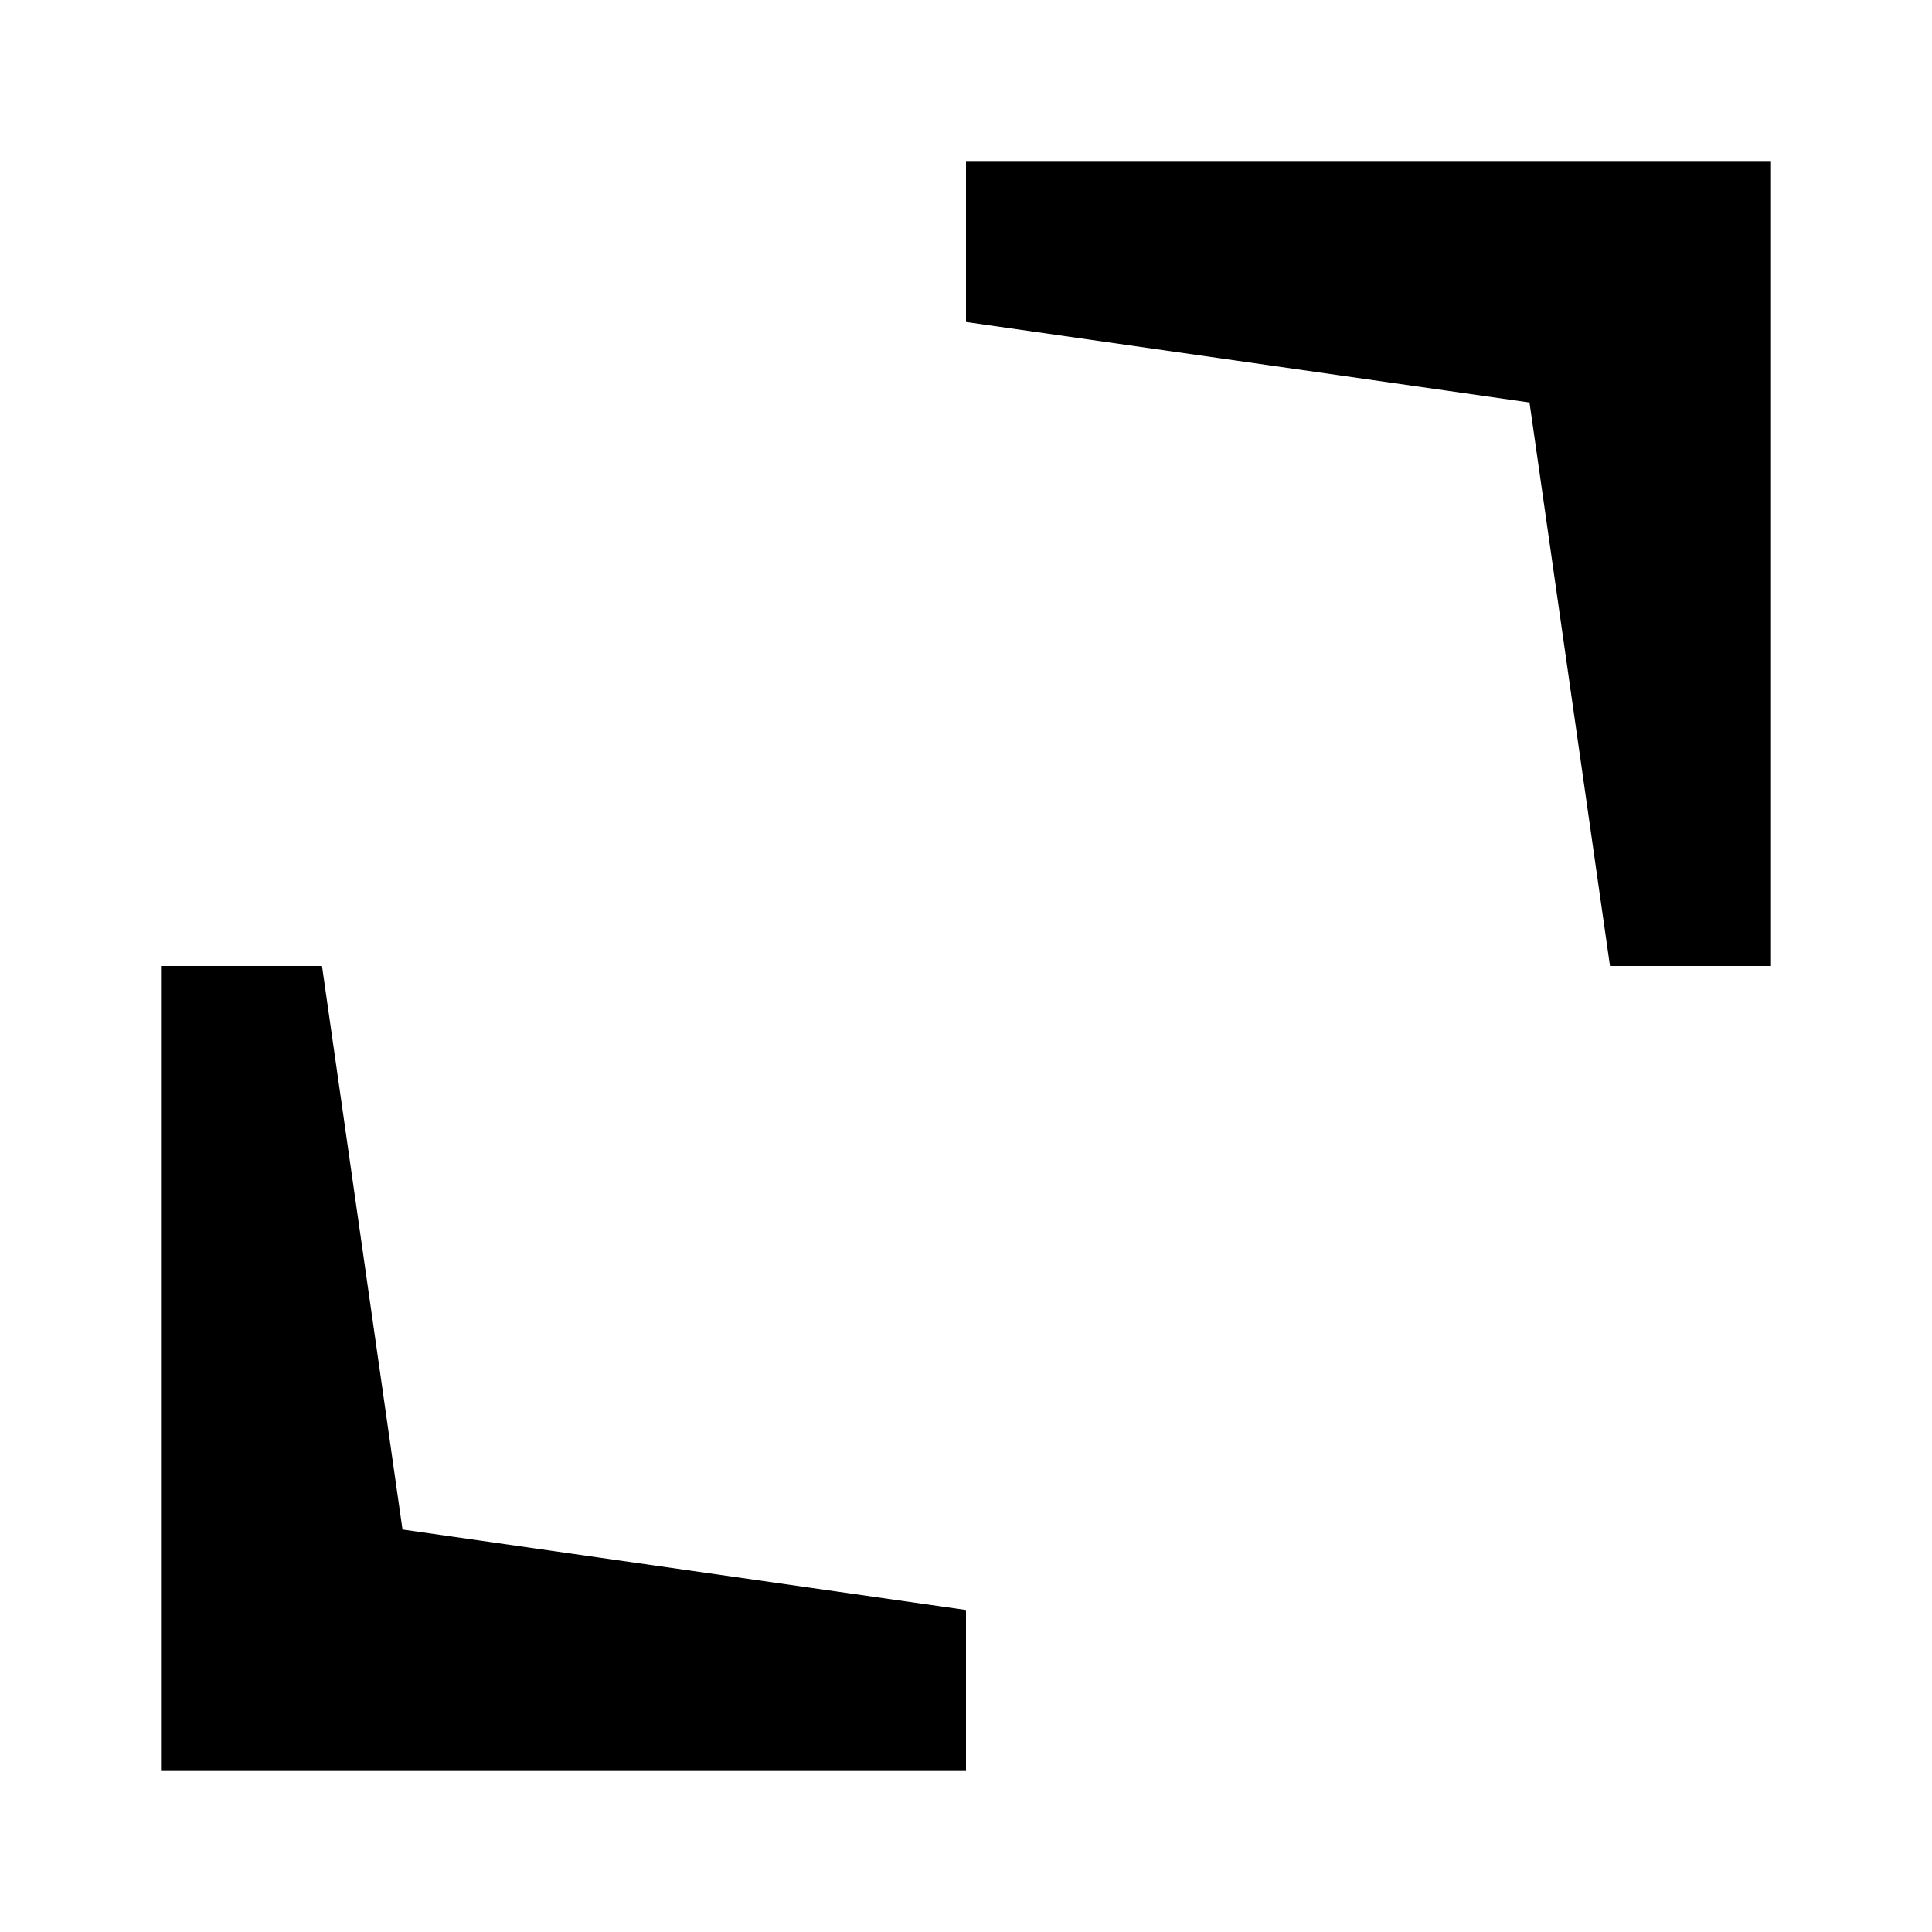
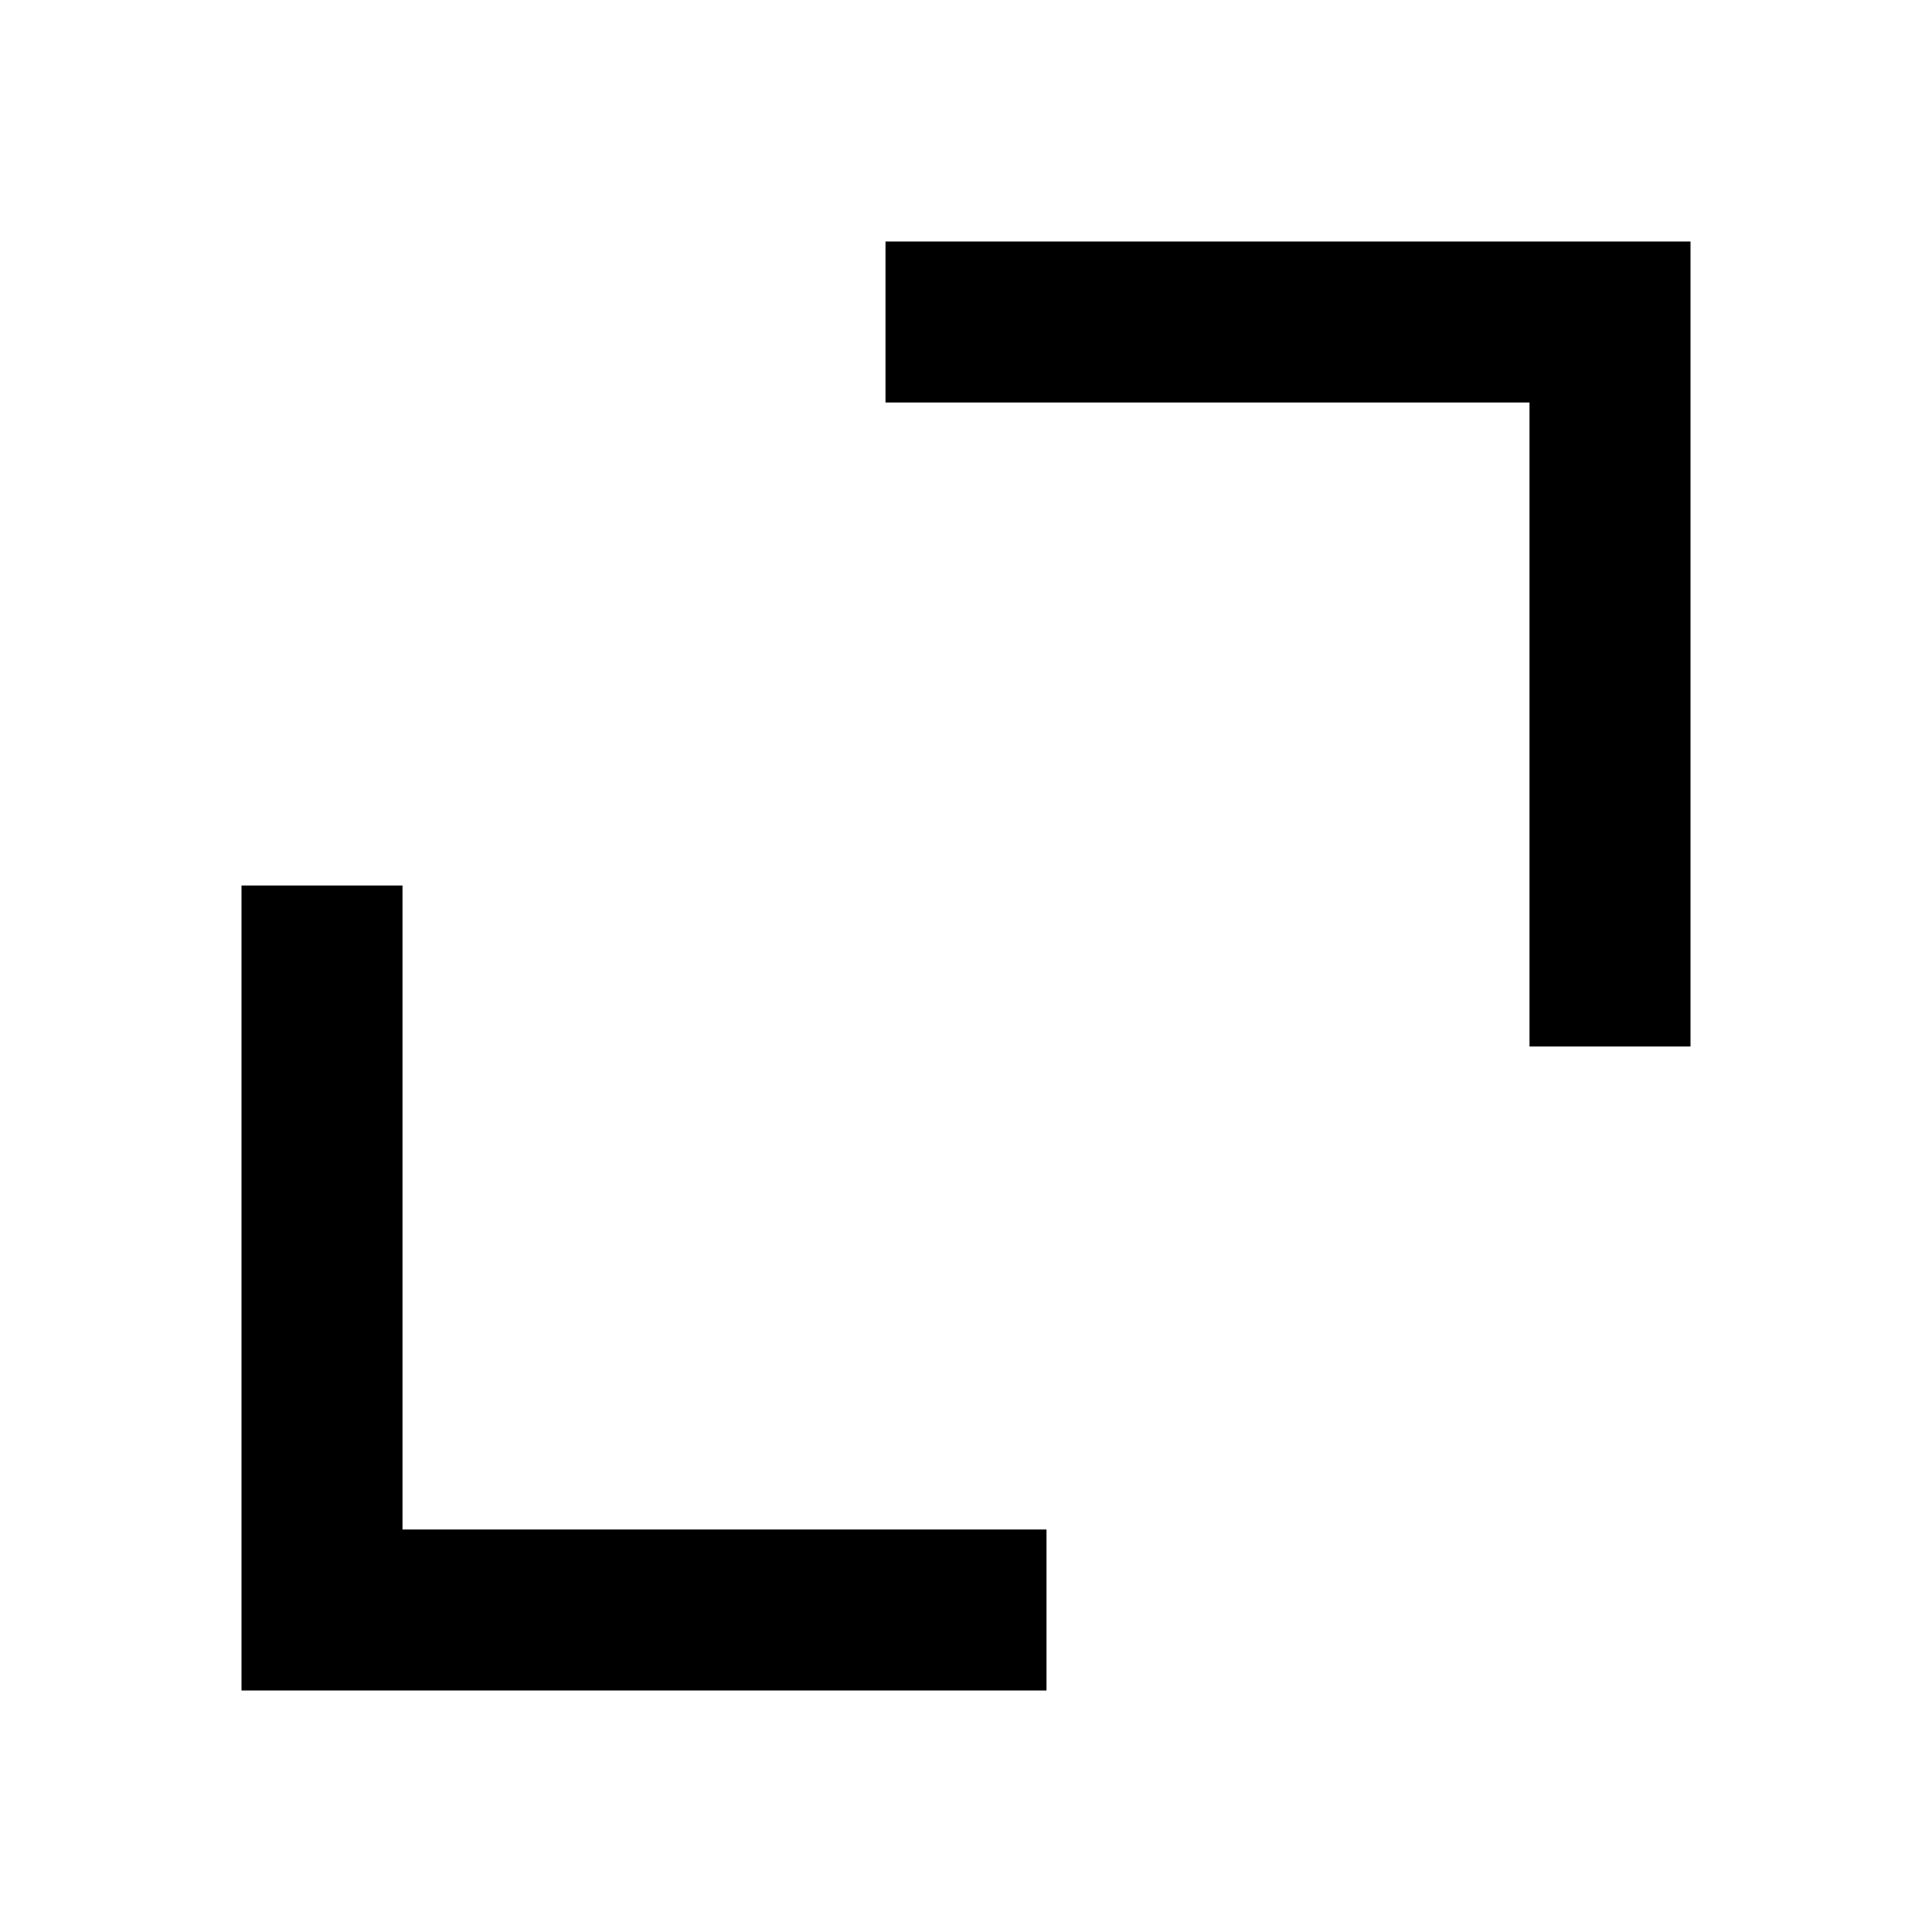
<svg xmlns="http://www.w3.org/2000/svg" width="24" height="24" viewBox="0 0 24 24" fill="none">
-   <path d="M22 12L22 2H12L12 4L19 5L20 12H22Z" fill="black" />
-   <path d="M2 12L2 22L12 22L12 20L5 19L4 12H2Z" fill="black" />
+   <path d="M5 11L5 19L13 19V21L3 21L3 11H5Z" fill="black" />
+   <path d="M19 13L19 5L11 5V3L21 3L21 13L19 13Z" fill="black" />
</svg>
